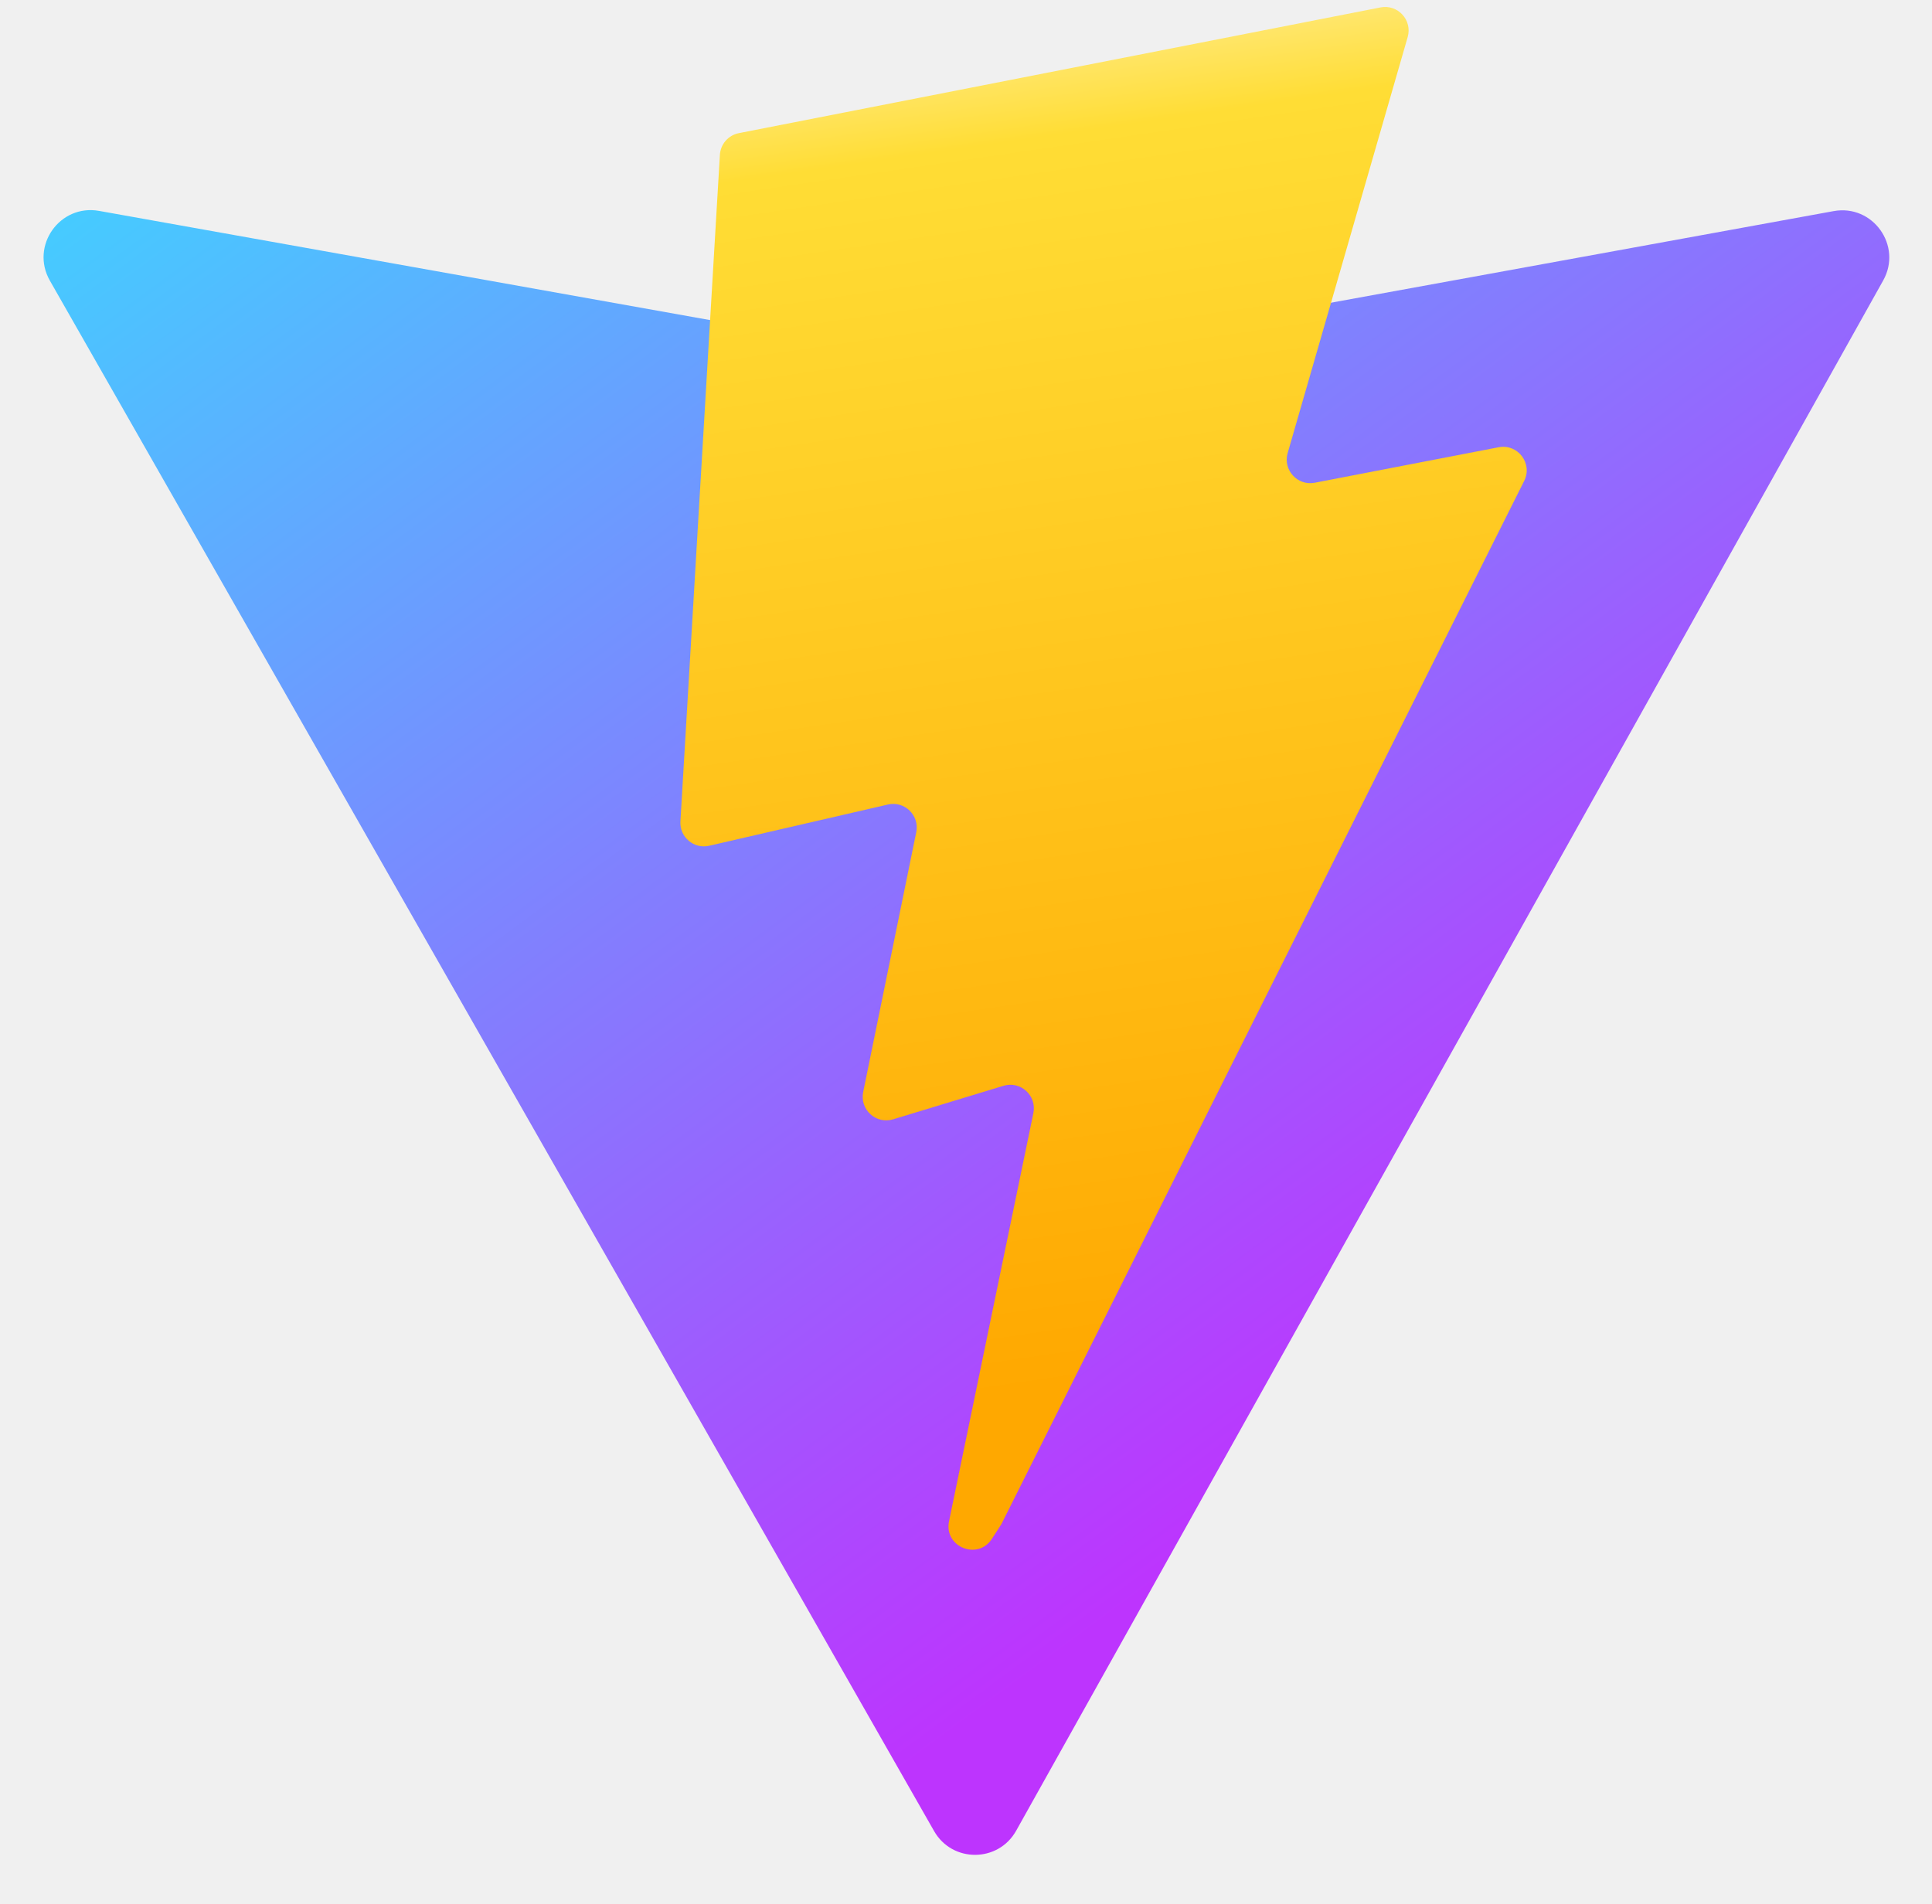
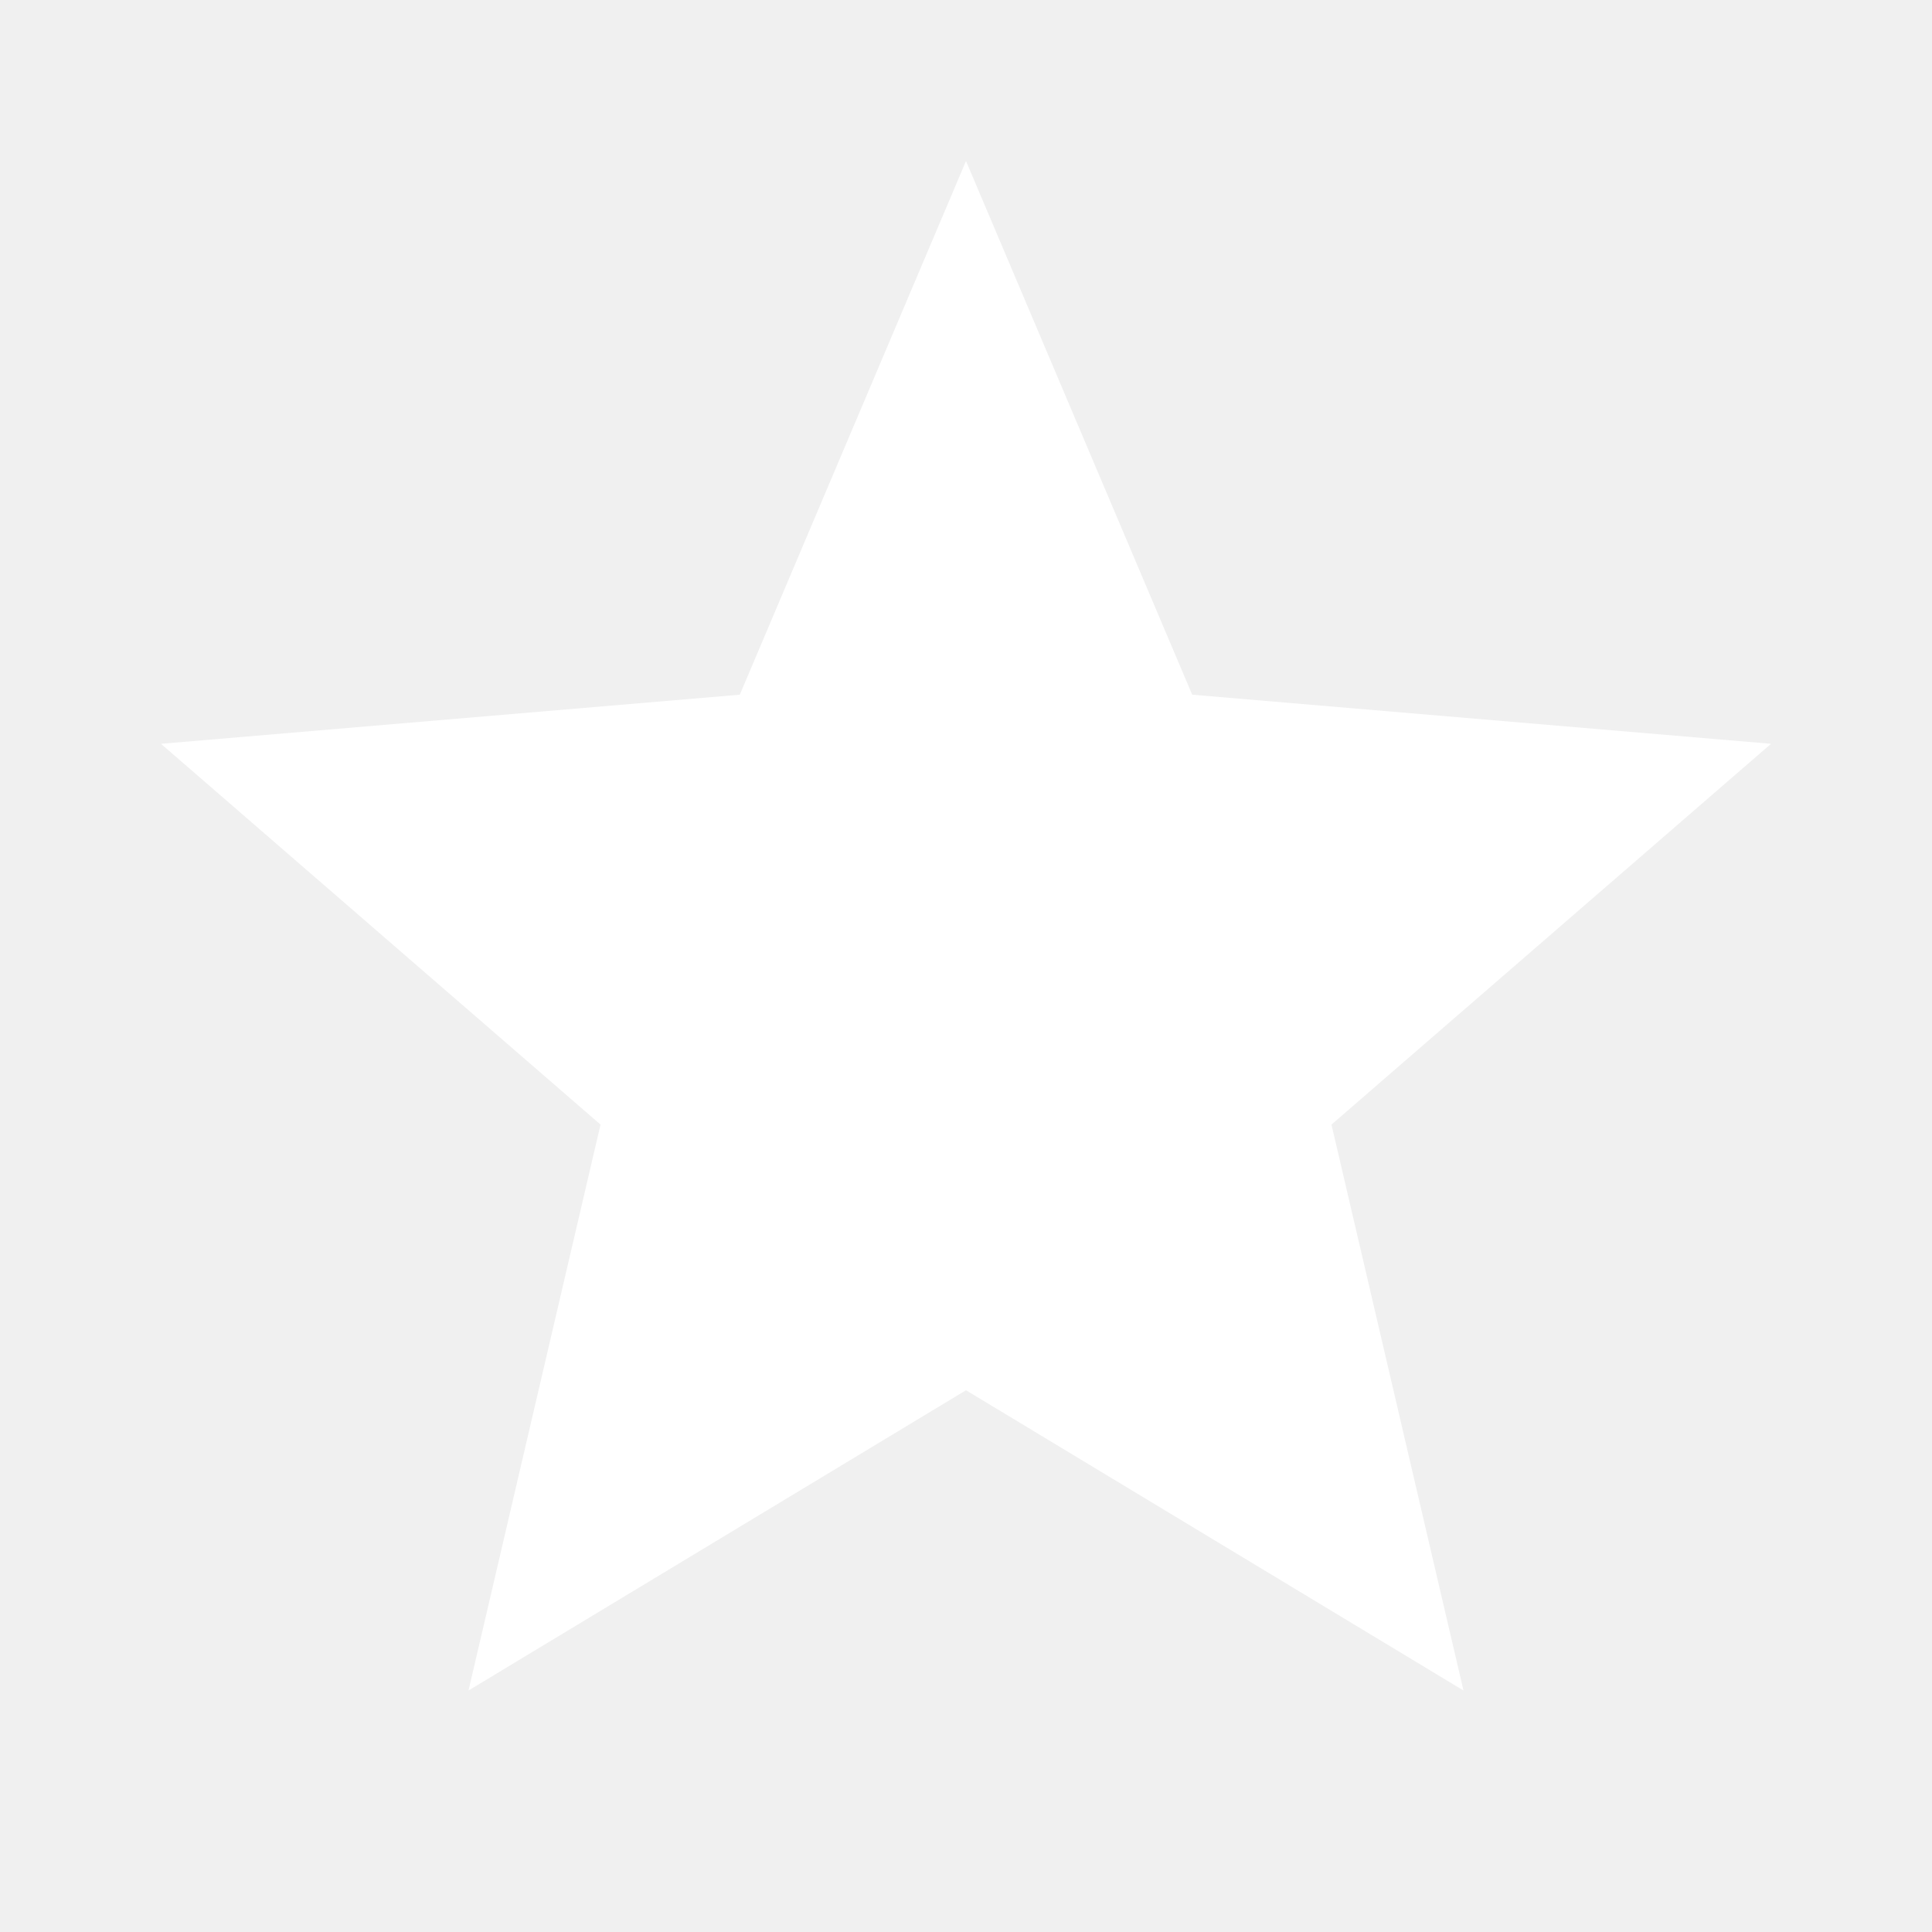
- <svg xmlns="http://www.w3.org/2000/svg" width="410" height="404" viewBox="0 0 410 404" fill="none">
-   <path d="M399.641 59.525L215.643 388.545C211.844 395.338 202.084 395.378 198.228 388.618L10.582 59.556C6.381 52.19 12.68 43.267 21.028 44.759L205.223 77.682C206.398 77.892 207.601 77.89 208.776 77.676L389.119 44.806C397.439 43.289 403.768 52.143 399.641 59.525Z" fill="url(#paint0_linear)" />
-   <path d="M292.965 1.574L156.801 28.255C154.563 28.694 152.906 30.59 152.771 32.866L144.395 174.33C144.198 177.662 147.258 180.248 150.51 179.498L188.42 170.749C191.967 169.931 195.172 173.055 194.443 176.622L183.18 231.775C182.422 235.487 185.907 238.661 189.532 237.56L212.947 230.446C216.577 229.344 220.065 232.527 219.297 236.242L201.398 322.875C200.278 328.294 207.486 331.249 210.492 326.603L212.5 323.5L323.454 102.072C325.312 98.365 322.108 94.137 318.036 94.923L279.014 102.454C275.347 103.161 272.227 99.746 273.262 96.158L298.731 7.867C299.767 4.273 296.636 0.855 292.965 1.574Z" fill="url(#paint1_linear)" />
-   <defs>
-     <linearGradient id="paint0_linear" x1="6" y1="33" x2="235" y2="344" gradientUnits="userSpaceOnUse">
-       <stop stop-color="#41D1FF" />
-       <stop offset="1" stop-color="#BD34FE" />
-     </linearGradient>
-     <linearGradient id="paint1_linear" x1="194.651" y1="8.818" x2="236.076" y2="292.989" gradientUnits="userSpaceOnUse">
-       <stop stop-color="#FFEA83" />
-       <stop offset="0.083" stop-color="#FFDD35" />
-       <stop offset="1" stop-color="#FFA800" />
-     </linearGradient>
-   </defs>
+ <svg xmlns="http://www.w3.org/2000/svg" enable-background="new 0 0 24 24" height="48px" viewBox="0 0 24 24" width="48px" fill="#FFFFFF">
+   <g>
+     <path d="M0,0h24v24H0V0z" fill="none" />
+     <path d="M0,0h24v24H0V0z" fill="none" />
+   </g>
+   <g>
+     <path d="M12,17.27L18.18,21l-1.64-7.03L22,9.24l-7.19-0.61L12,2L9.19,8.63L2,9.24l5.46,4.73L5.82,21L12,17.27z" />
+   </g>
</svg>
